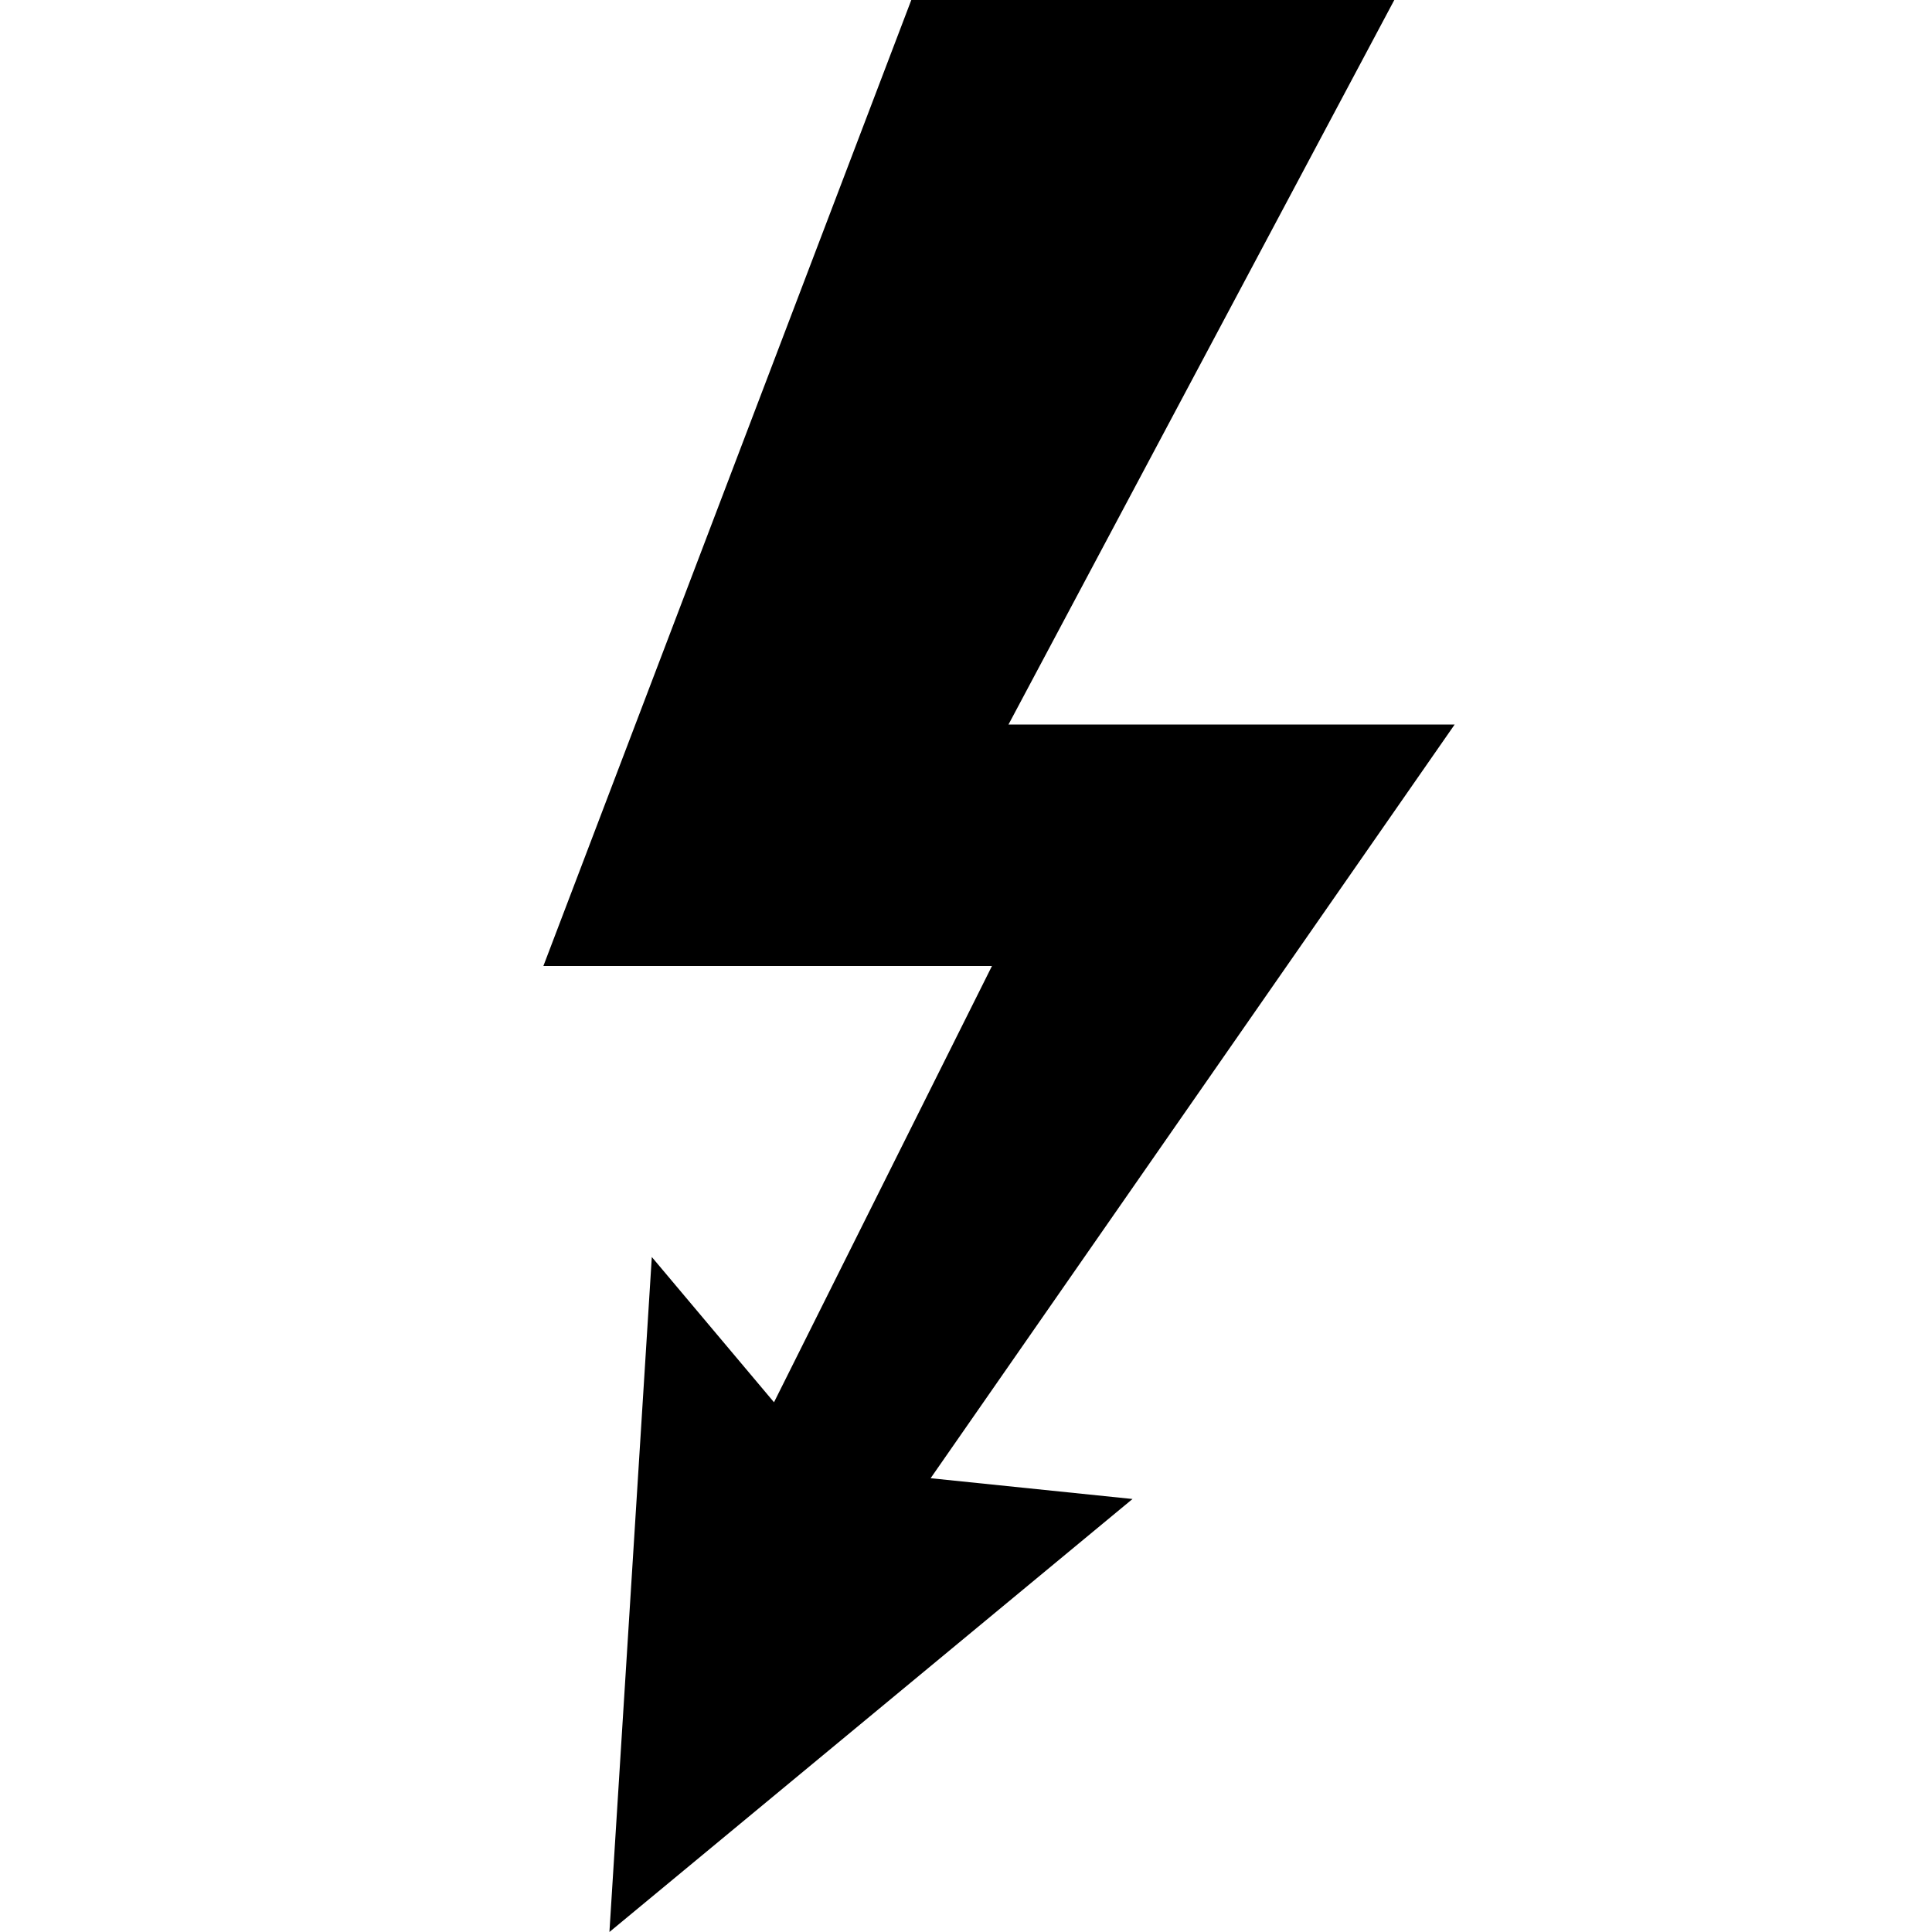
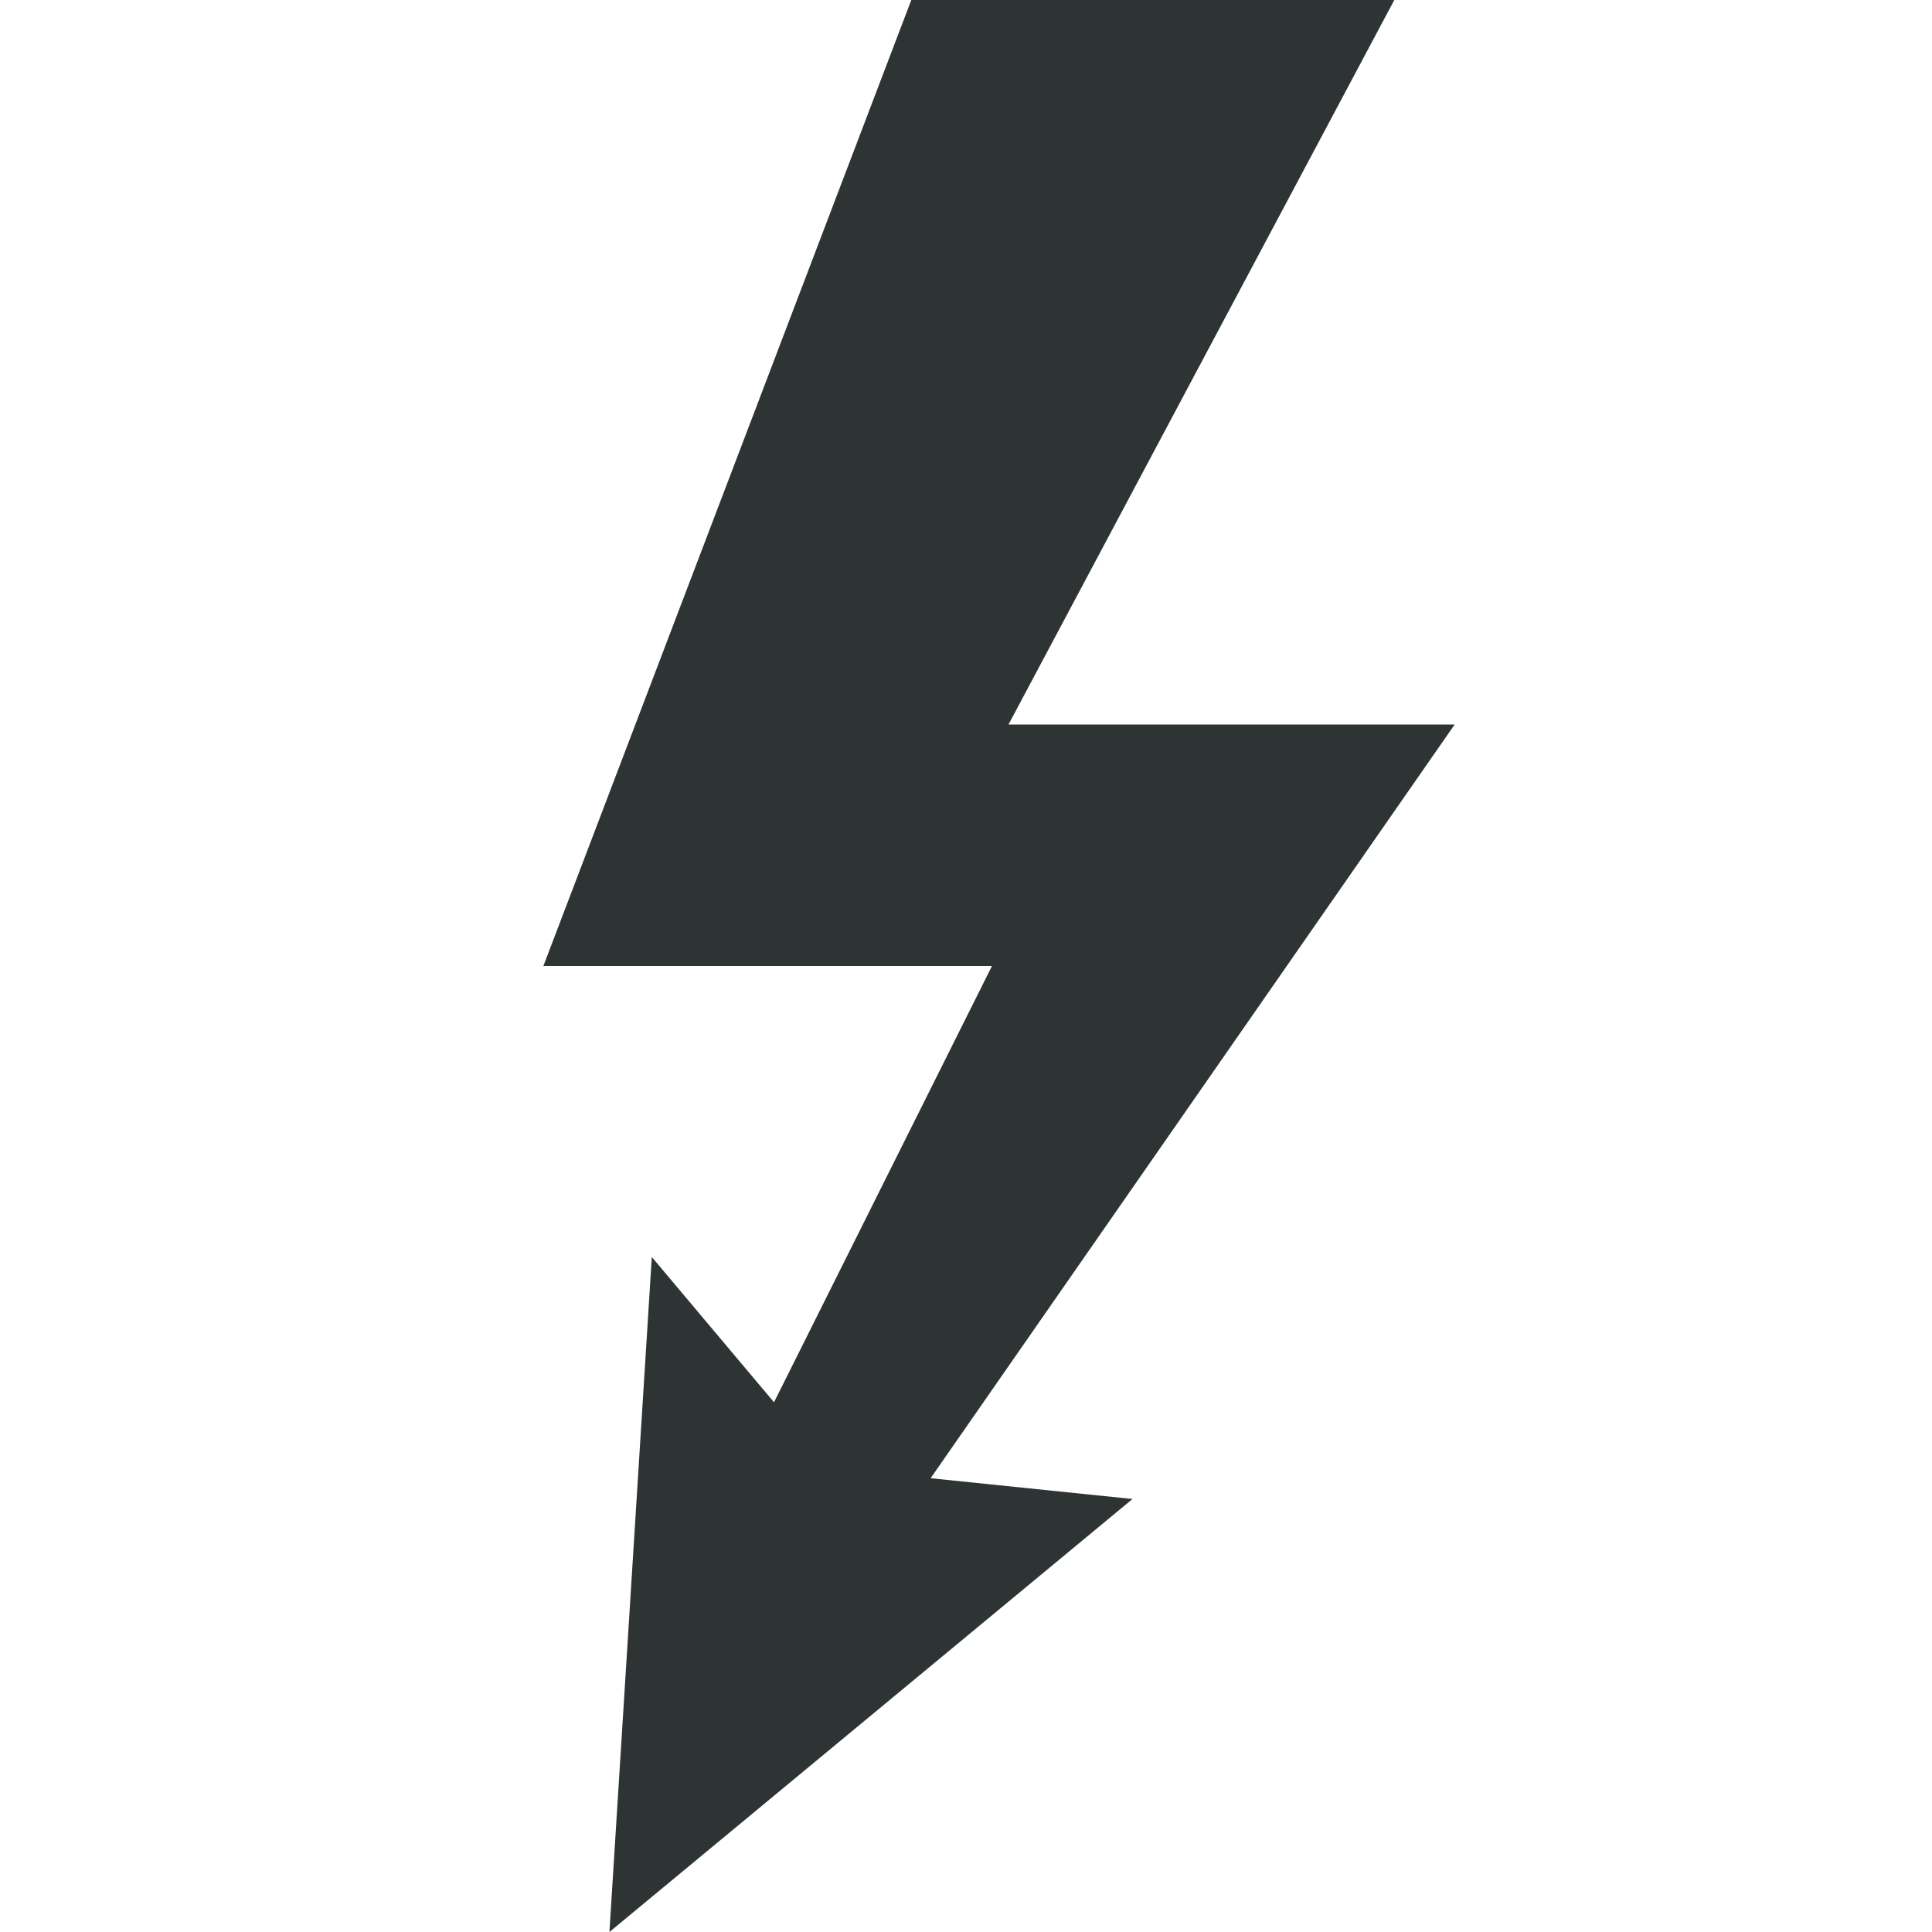
<svg xmlns="http://www.w3.org/2000/svg" width="16px" height="16px" viewBox="0 0 16 16" version="1.1" id="svg1">
  <defs id="defs1" />
-   <path d="M 11.609,2.008" id="path4" />
-   <path d="M 7.547,0 4.5,8 H 8.215 L 6.41,11.613 5.398,10.41 5.047,16 9.379,12.414 7.707,12.242 12.047,6 H 8.352 l 3.195,-6 z" id="path1" />
+   <path d="M 7.547,0 4.5,8 H 8.215 L 6.41,11.613 5.398,10.41 5.047,16 9.379,12.414 7.707,12.242 12.047,6 H 8.352 L 11.547,0 Z" style="fill:#2e3434" id="path2" />
</svg>
